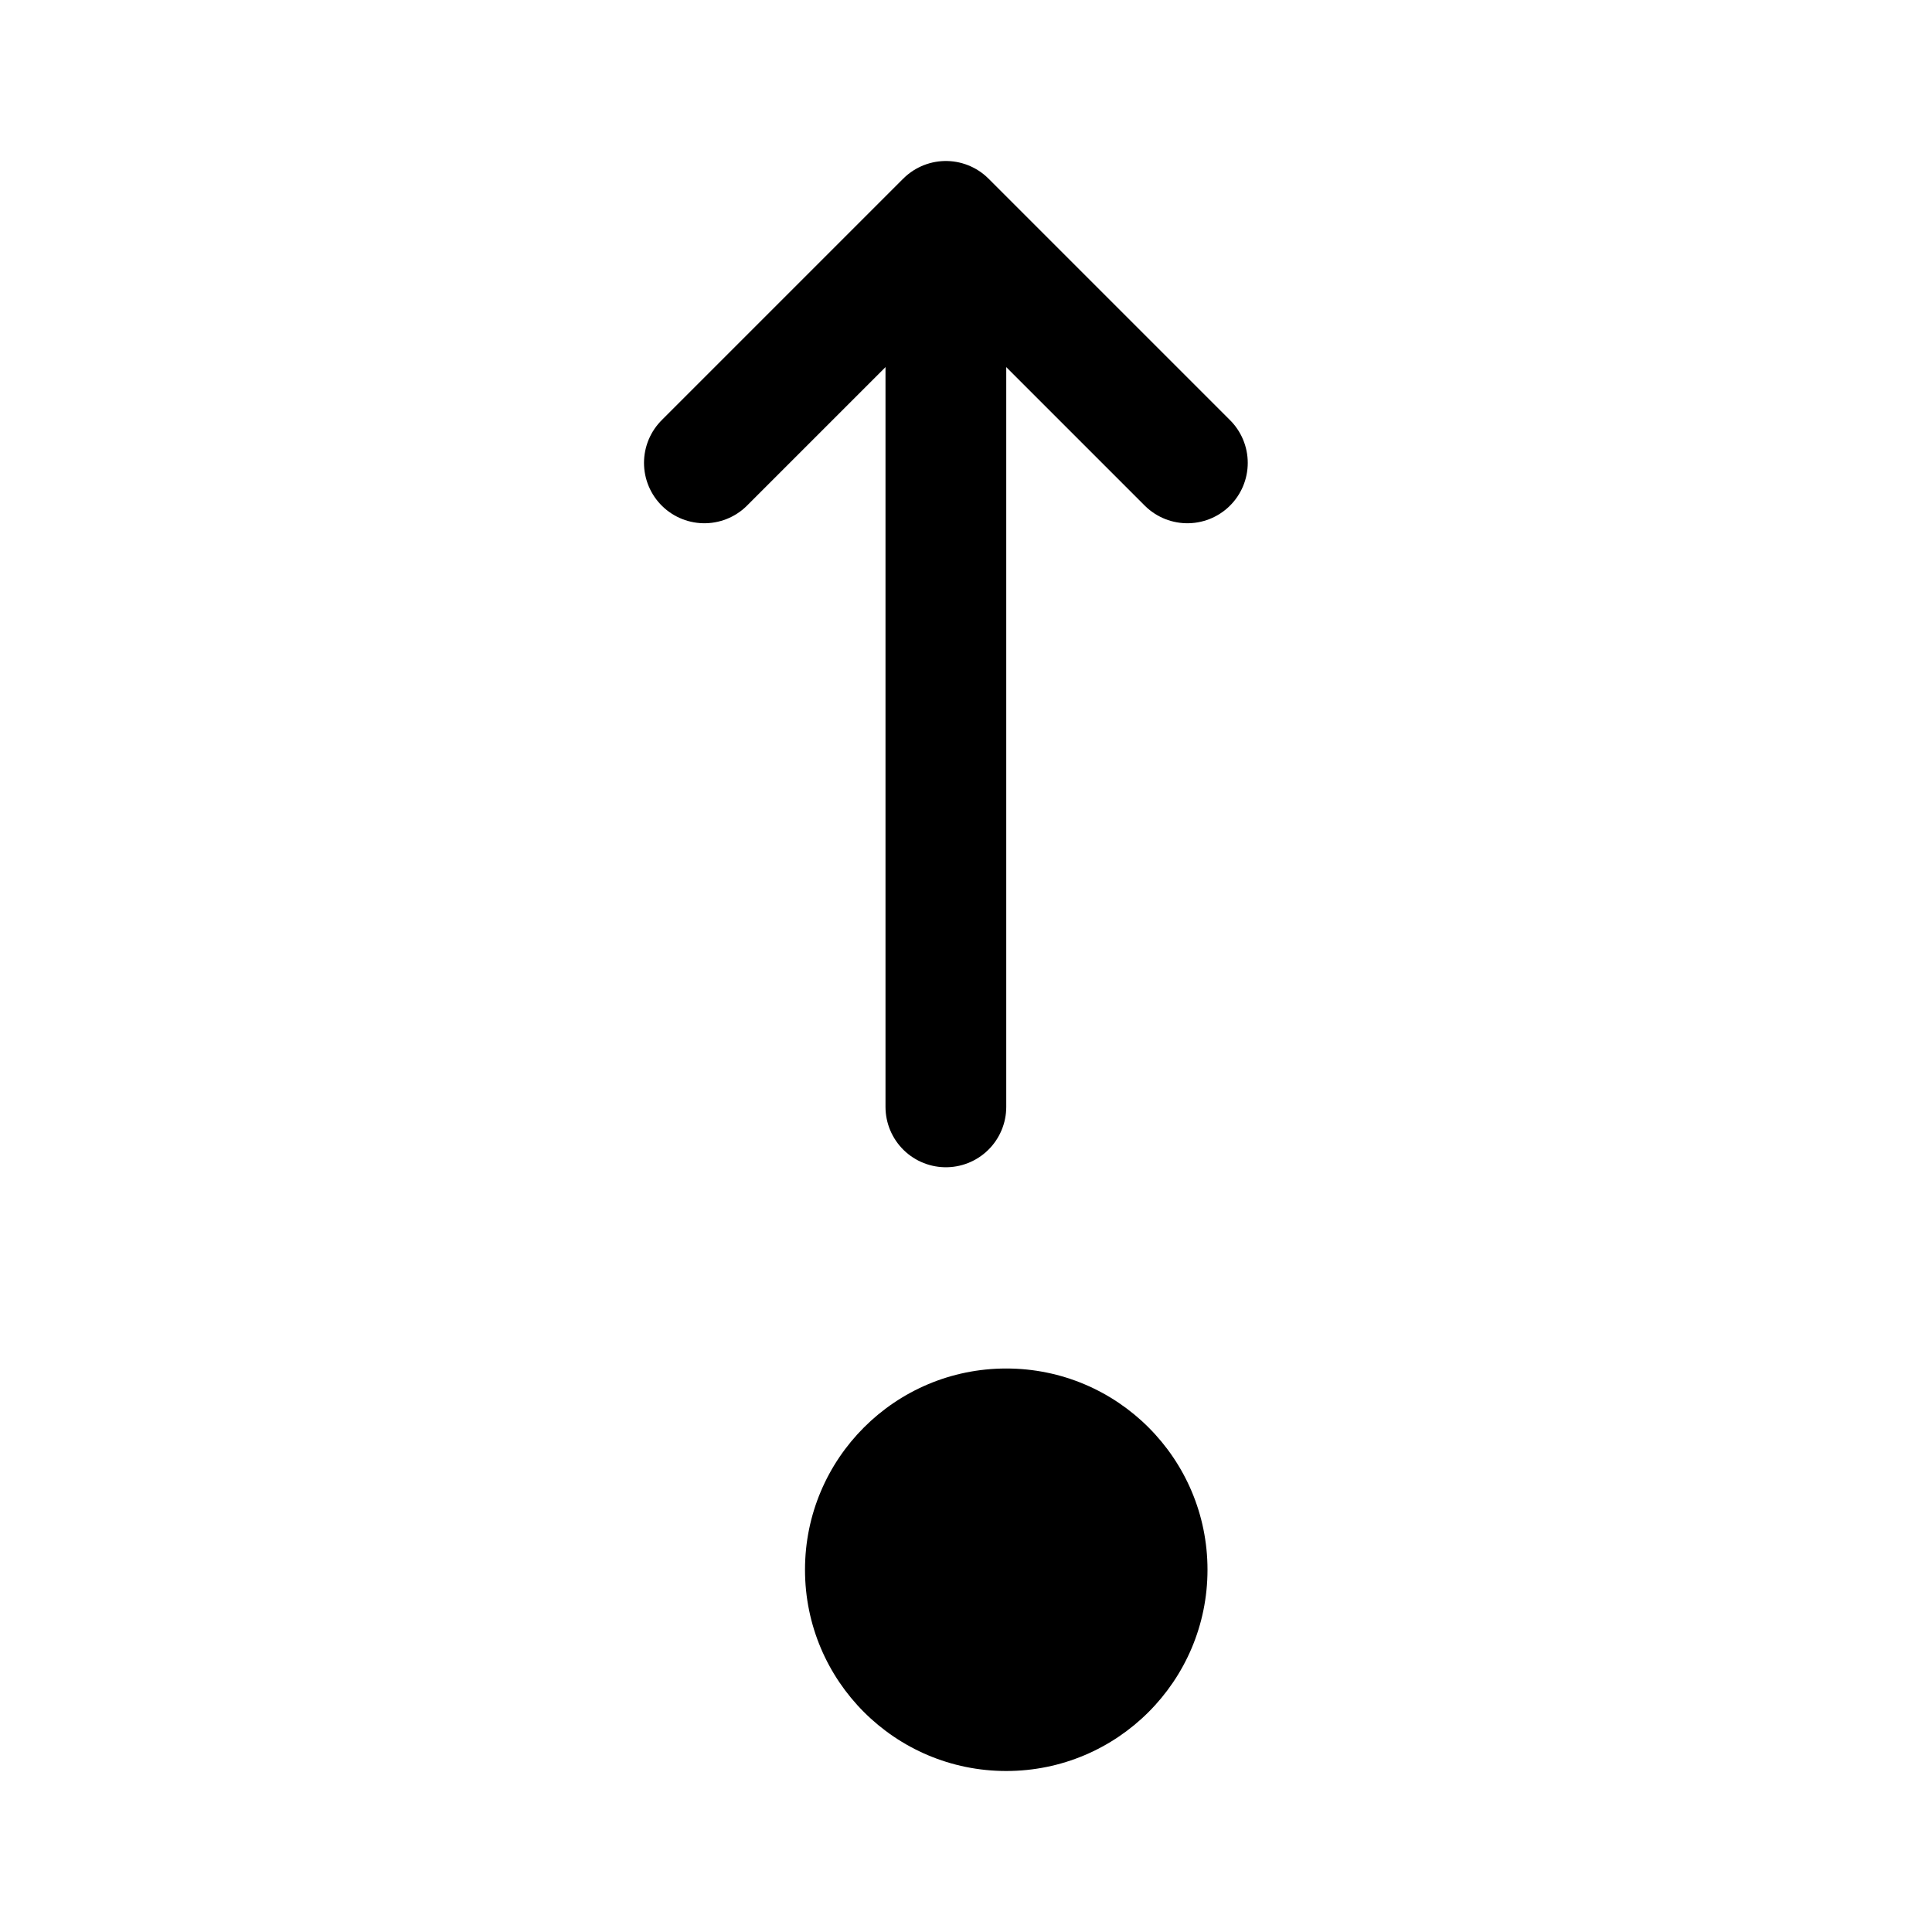
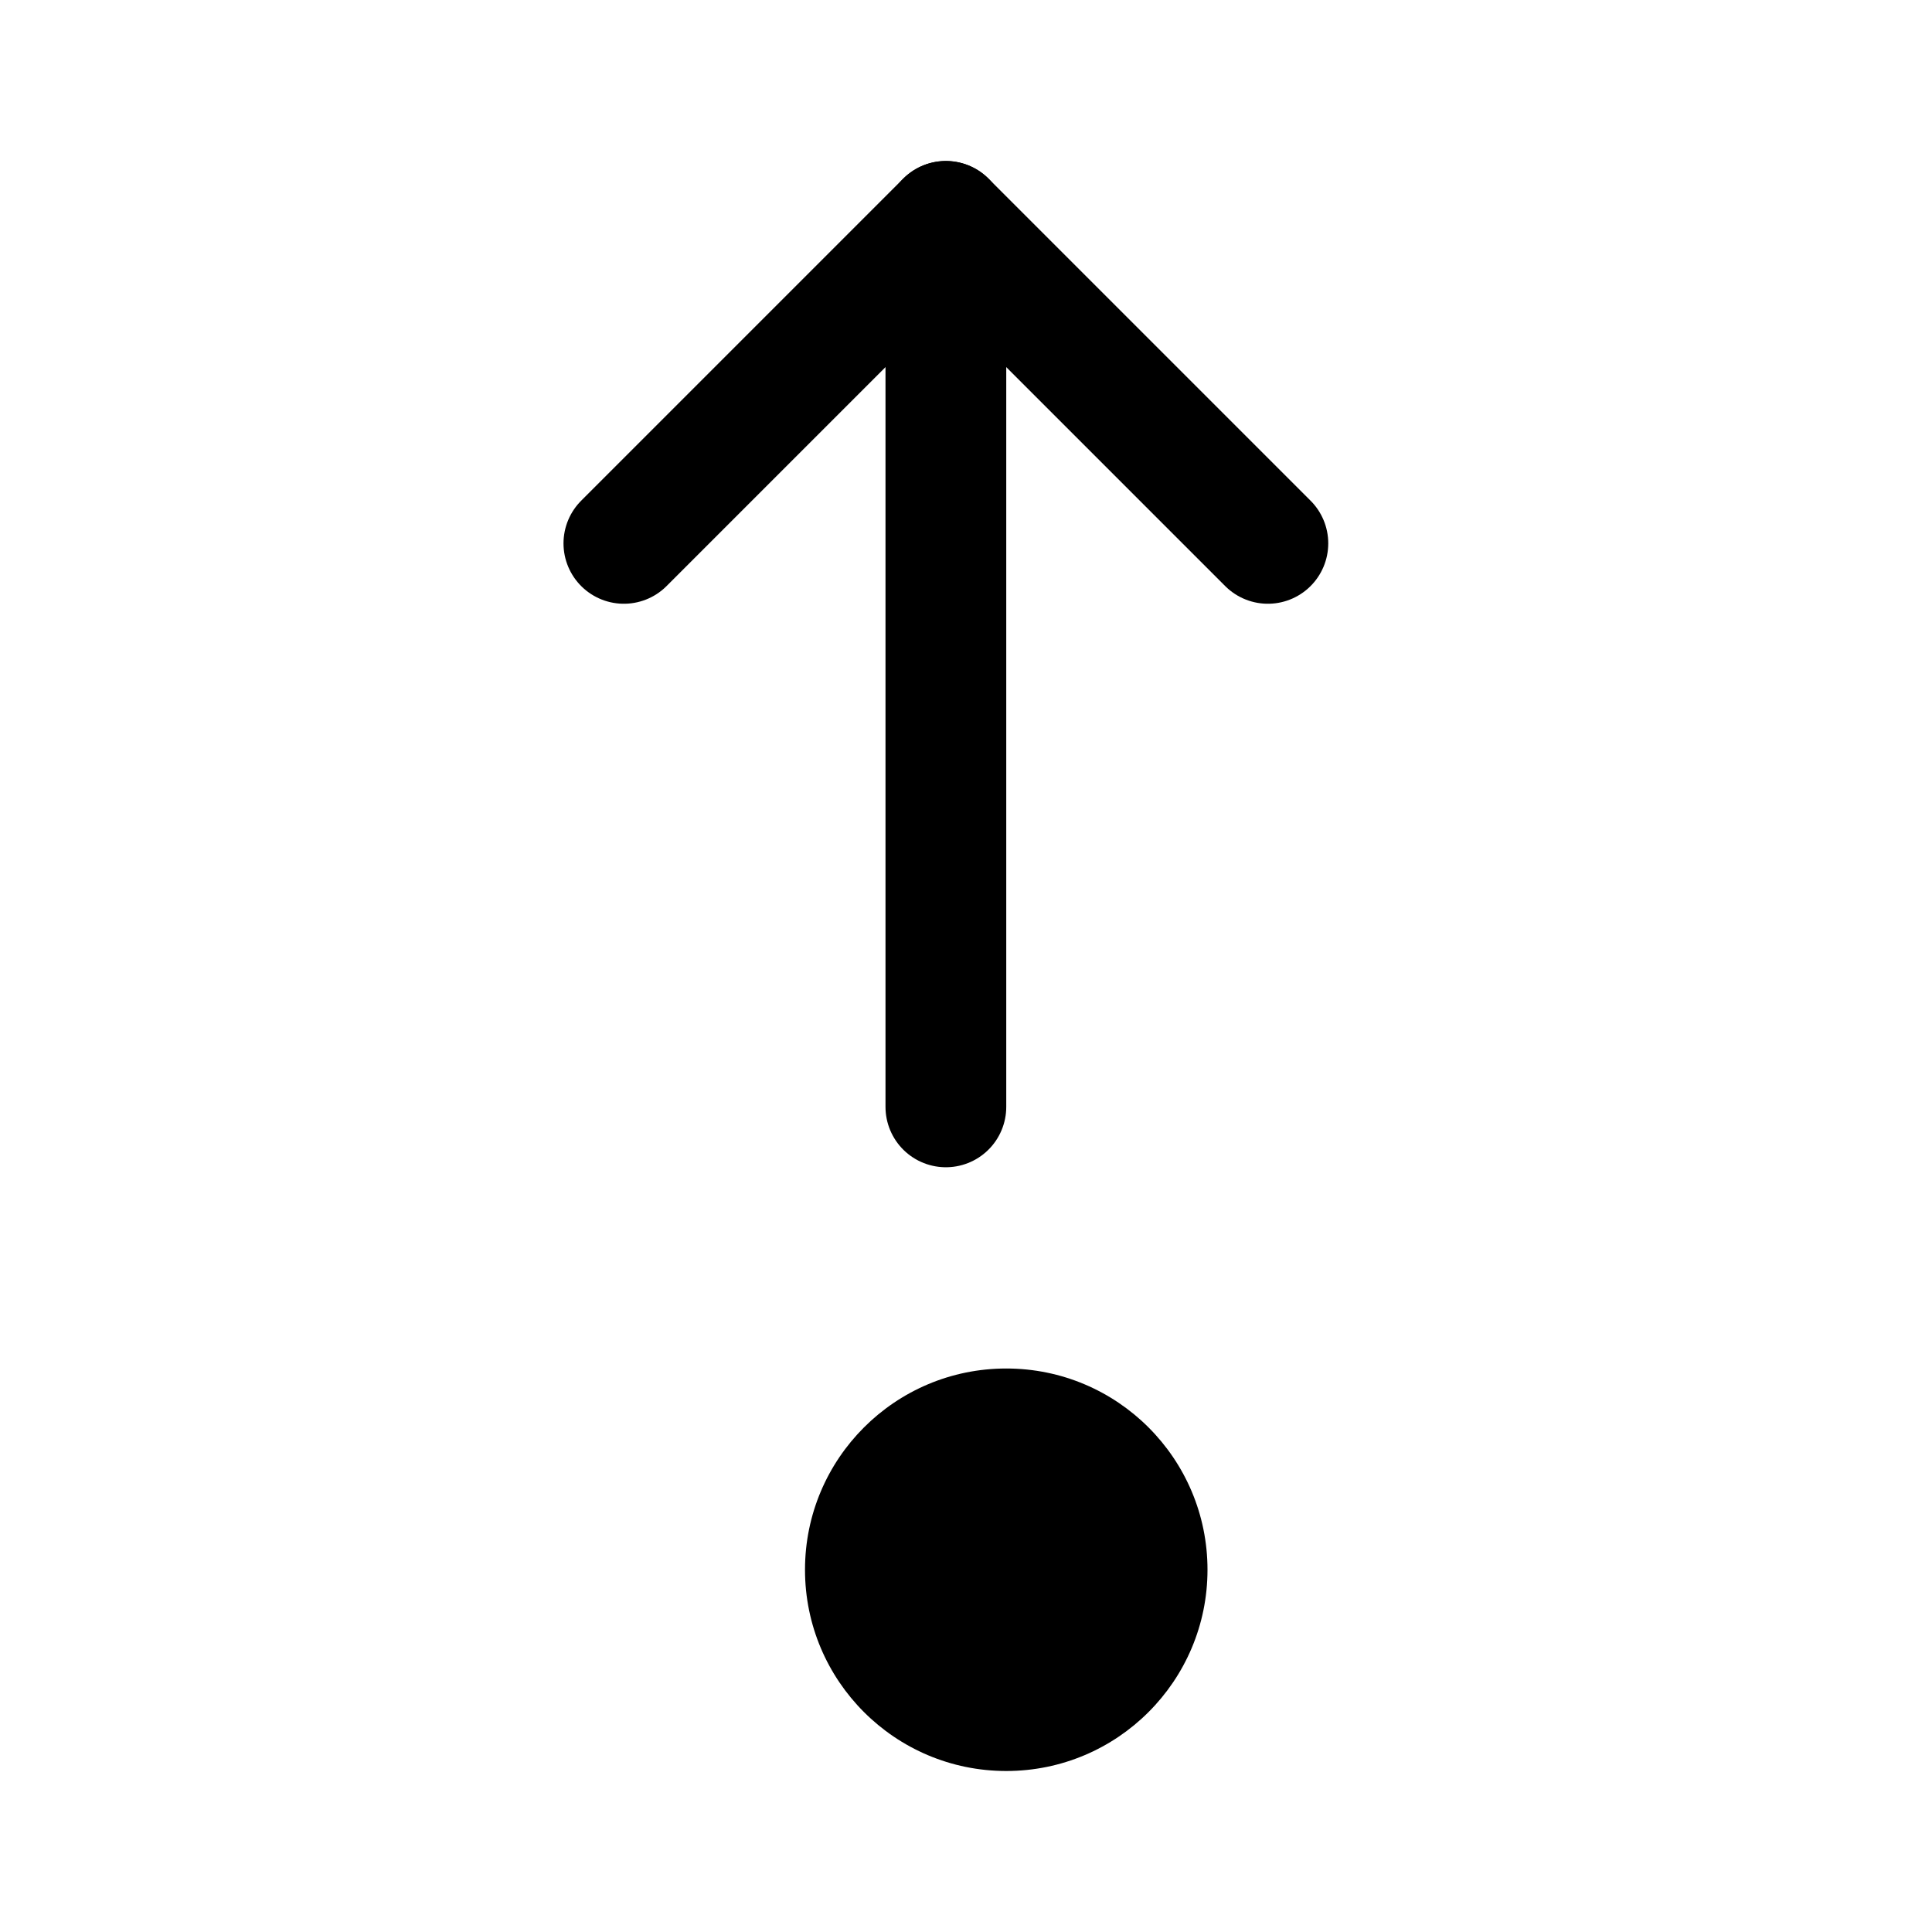
<svg xmlns="http://www.w3.org/2000/svg" width="24" height="24" viewBox="0 0 24 24" fill="none" stroke-width="1.5" stroke-linecap="round" stroke-linejoin="round">
-   <path d="M11.75 13.75L11.75 3.75" stroke="currentColor" />
-   <path d="M8.75 5.75L11.75 2.75L14.75 5.75" stroke="currentColor" />
+   <path d="M11.75 13.75L11.75 2.75" stroke="currentColor" />
+   <path d="M7.75 6.75L11.75 2.75L15.75 6.75" stroke="currentColor" />
  <circle cx="12.5" cy="19.5" r="2.5" fill="currentColor" />
</svg>
